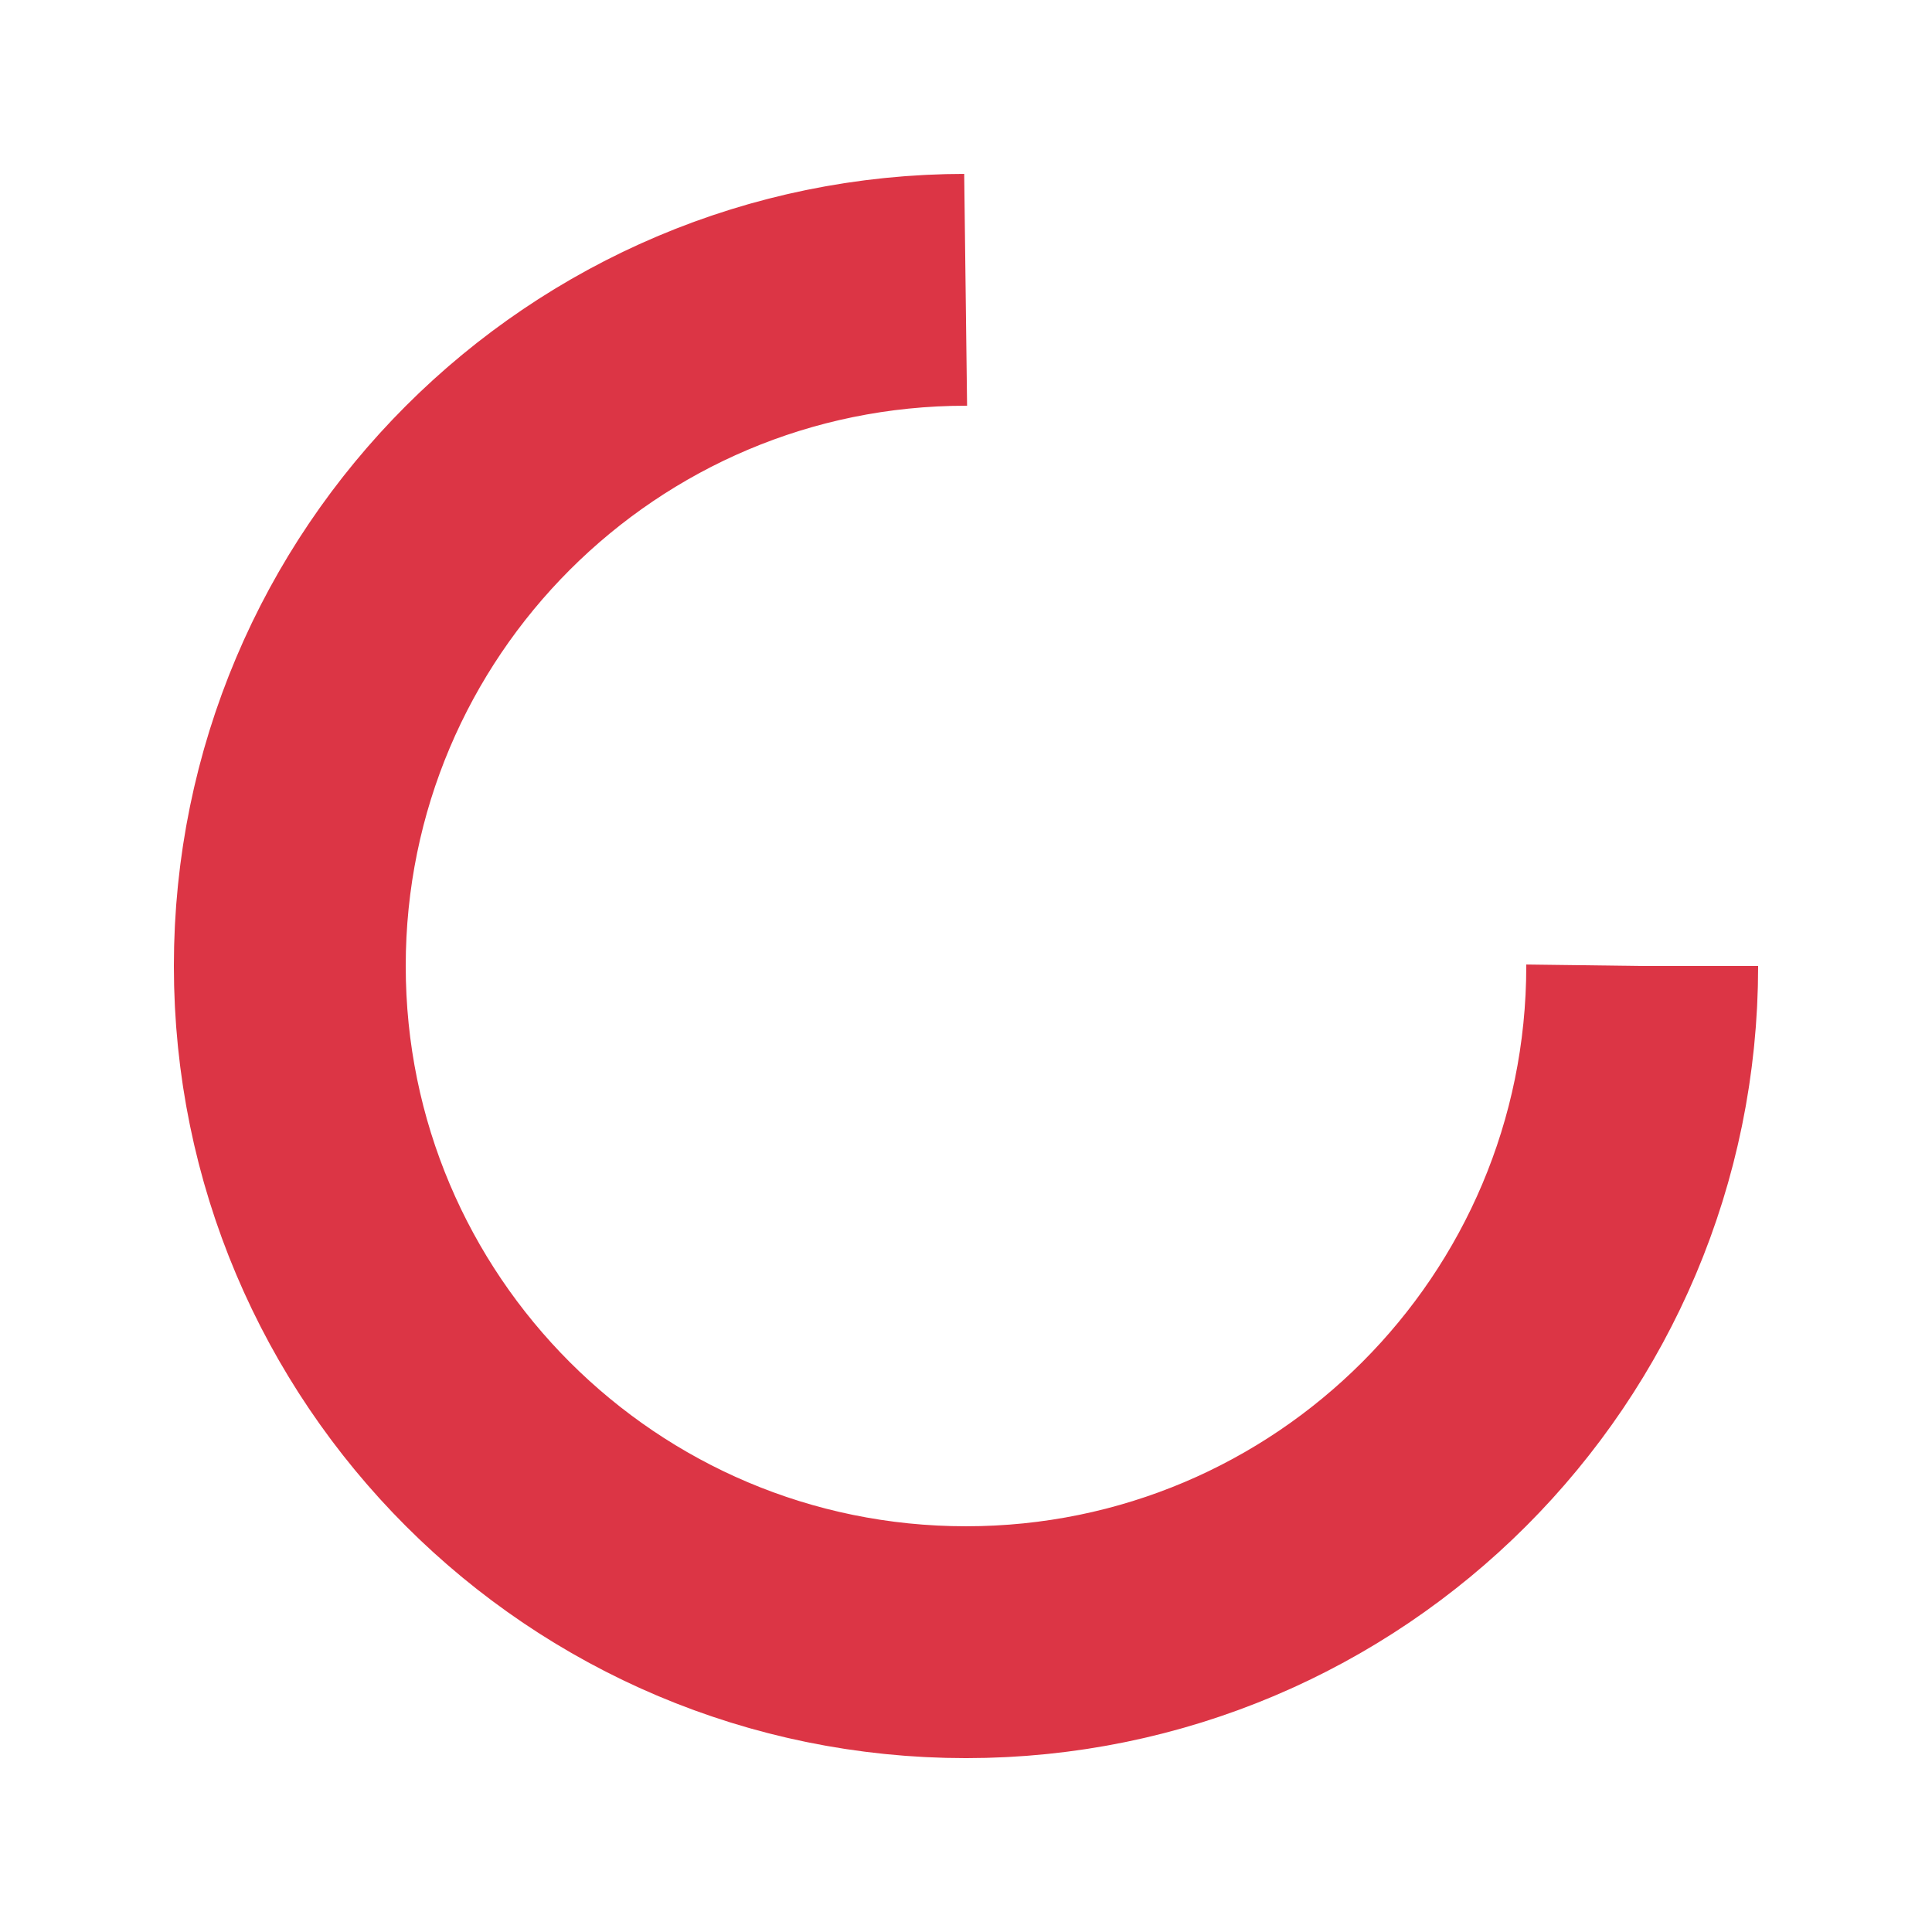
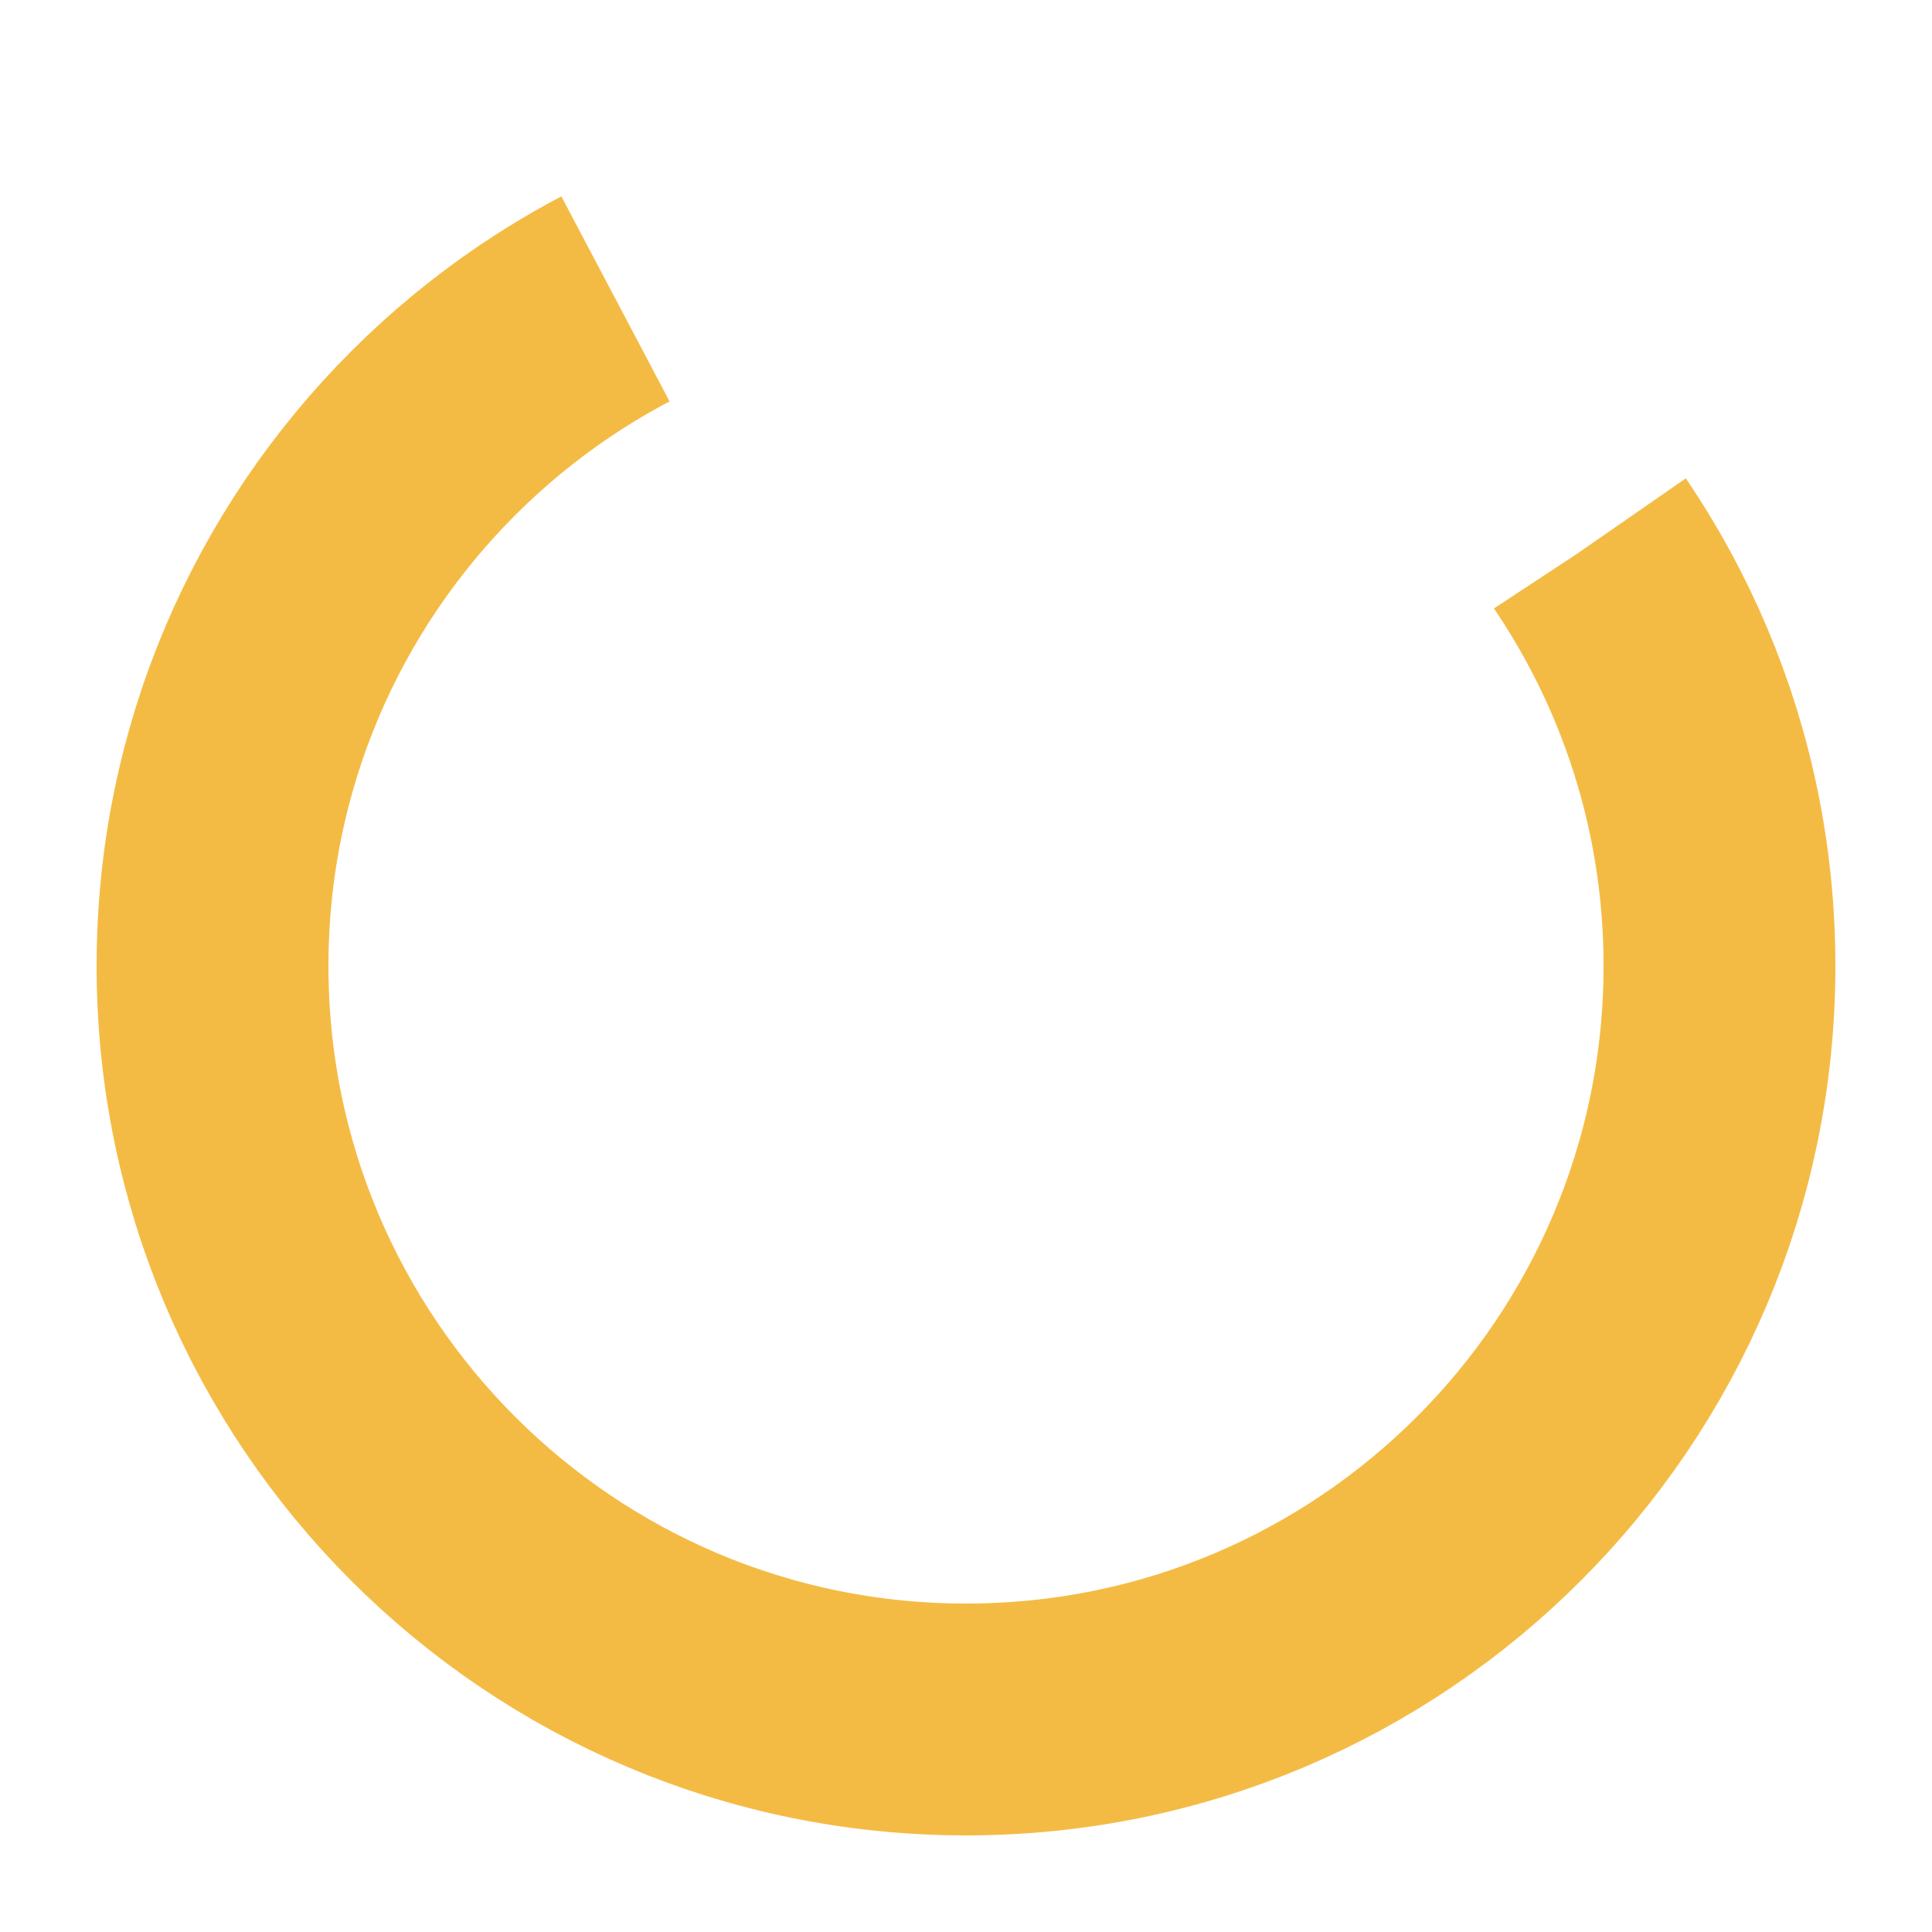
<svg xmlns="http://www.w3.org/2000/svg" style="margin: auto; background: none; display: block; shape-rendering: auto;" width="200px" height="200px" viewBox="0 0 100 100" preserveAspectRatio="xMidYMid">
-   <circle cx="50" cy="50" fill="none" stroke="#dc3545" stroke-width="12" r="35" stroke-dasharray="164.934 56.978">
-     <animateTransform attributeName="transform" type="rotate" repeatCount="indefinite" dur="2.564s" values="0 50 50;360 50 50" keyTimes="0;1" />
+   <circle cx="50" cy="50" fill="none" stroke="#F4BB44" stroke-width="12" r="39" stroke-dasharray="164.934 56.978">
+     <animateTransform attributeName="transform" type="rotate" repeatCount="indefinite" dur="1" values="0 50 50;360 50 50" keyTimes="0;1" />
  </circle>
</svg>
